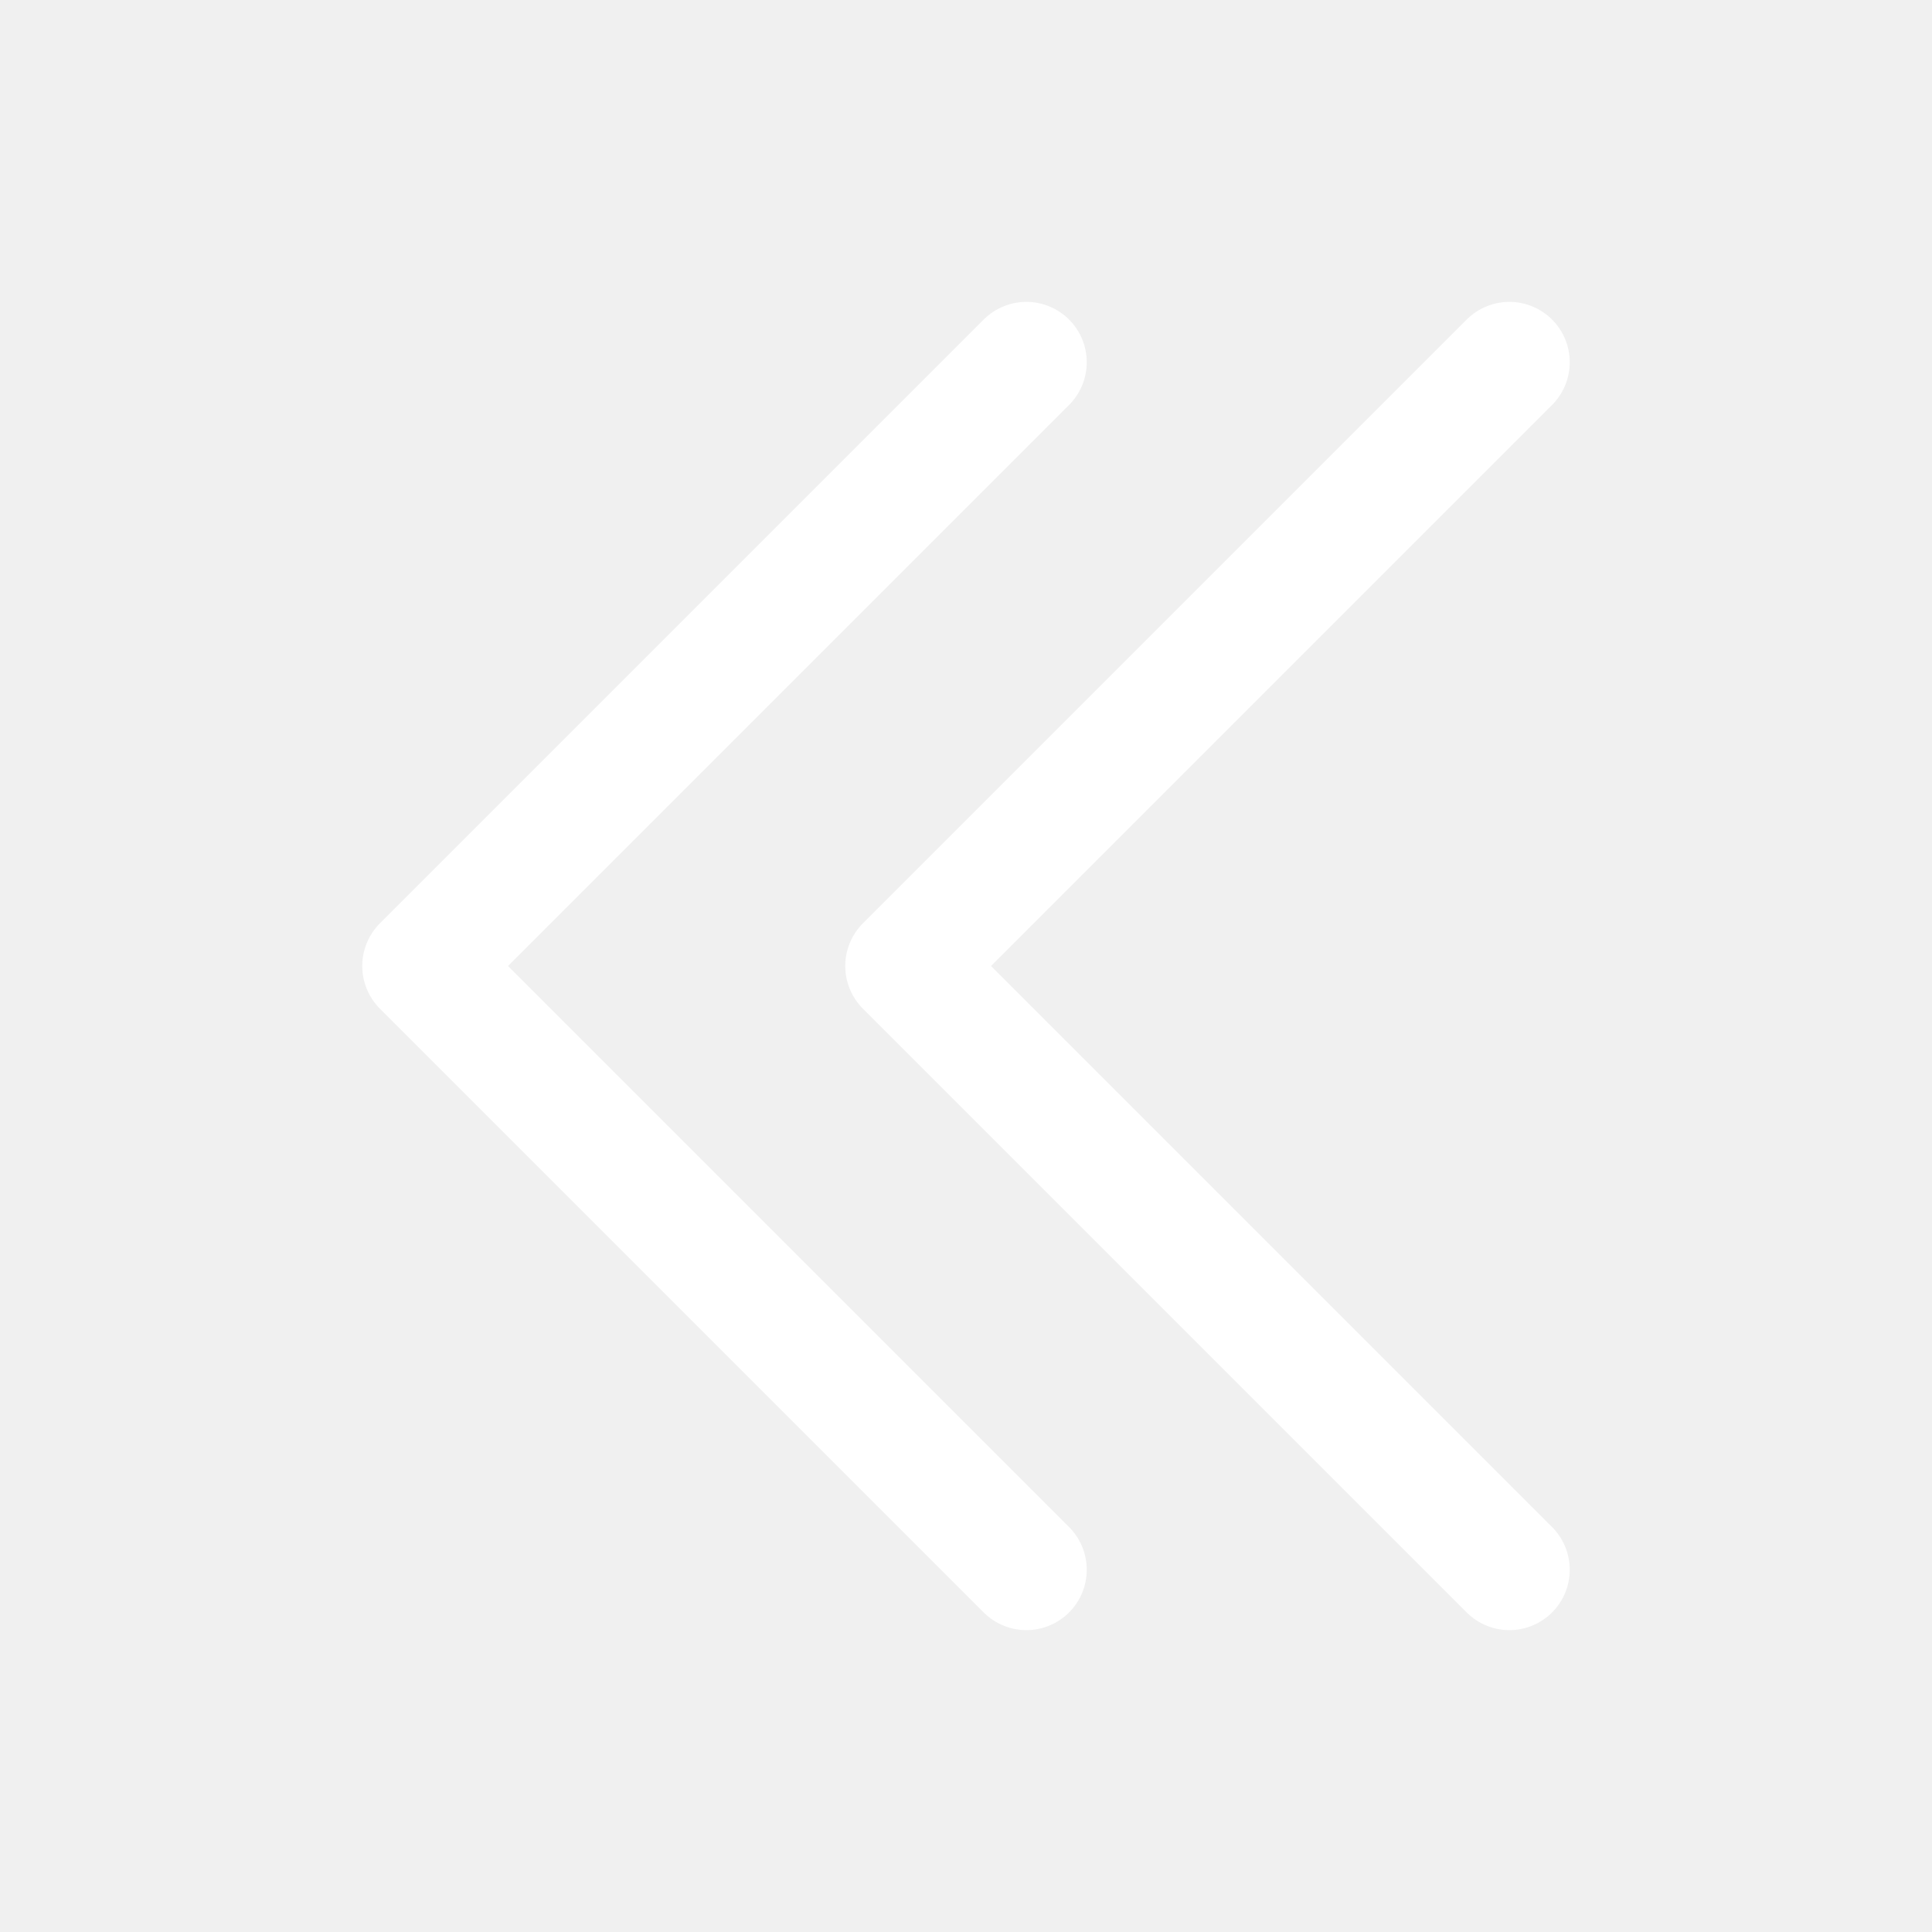
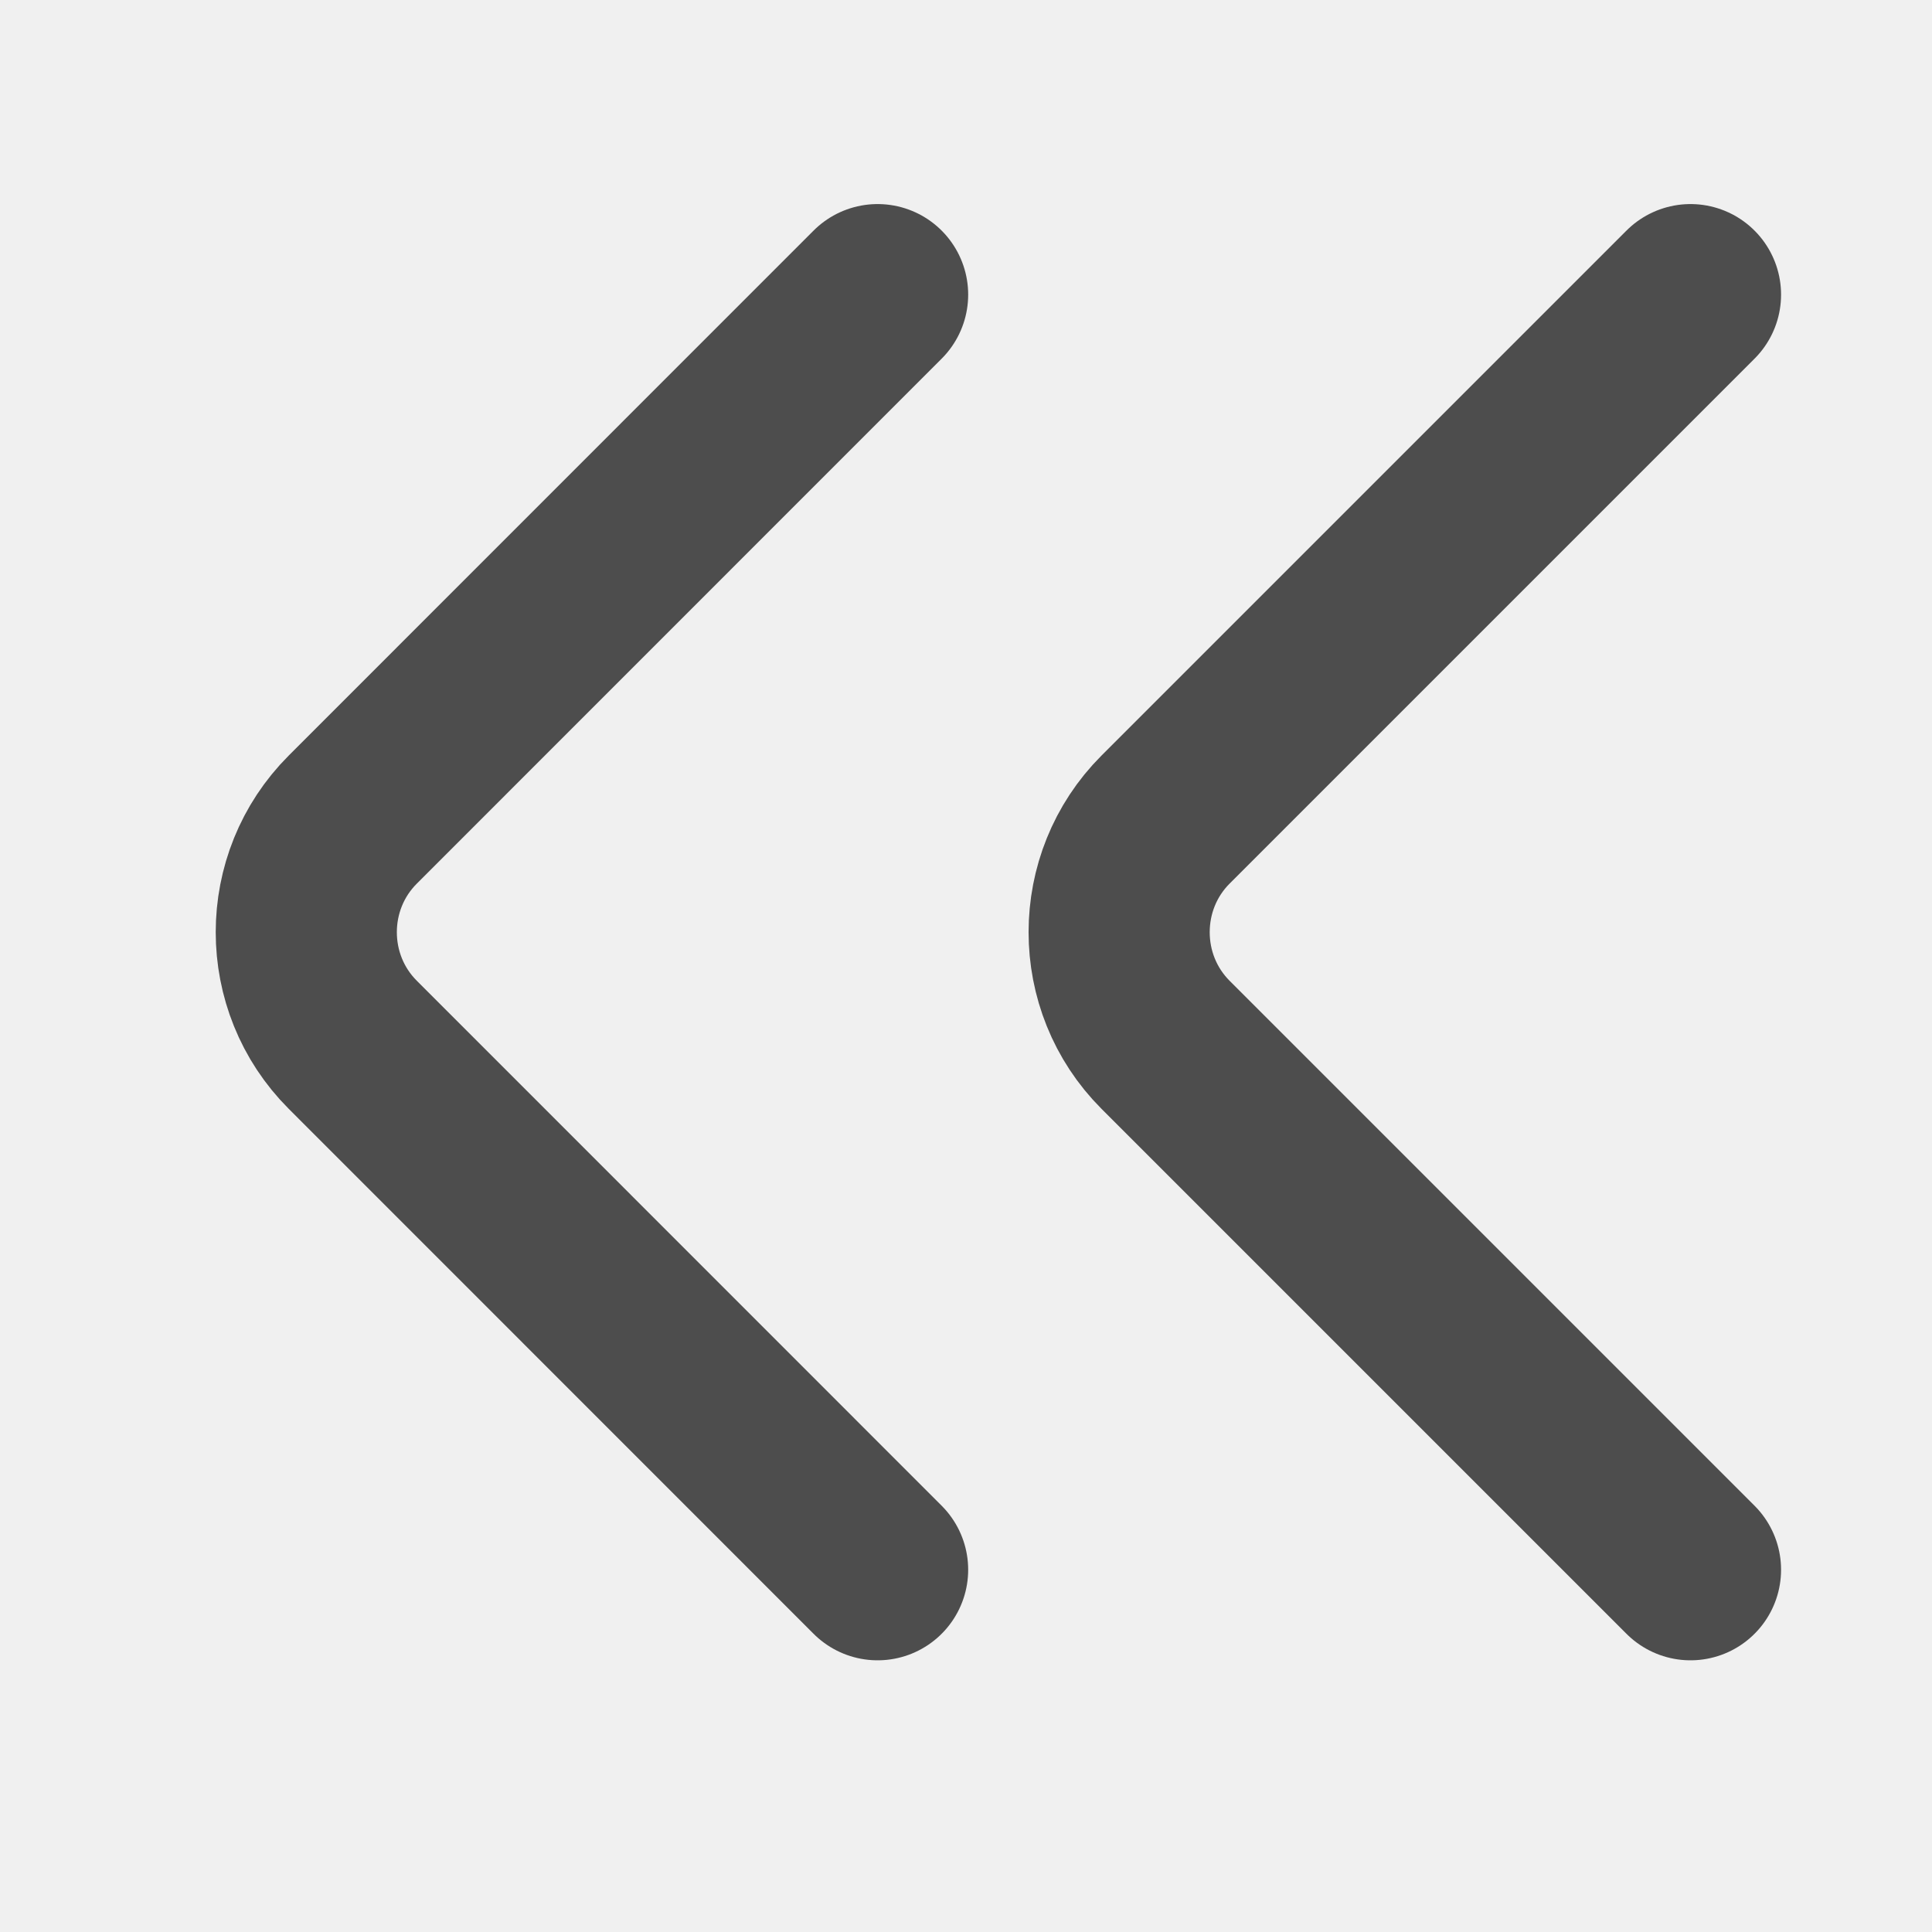
- <svg xmlns="http://www.w3.org/2000/svg" width="100%" height="100%" viewBox="0 0 24 24" fill="none">
-   <path d="M18.75 19.5L11.25 12L18.75 4.5M12.75 19.5L5.25 12L12.75 4.5" stroke="white" stroke-width="1.5" stroke-linecap="round" stroke-linejoin="round" />
+ <svg xmlns="http://www.w3.org/2000/svg" width="16" height="16" viewBox="0 0 16 16" fill="none">
+   <path d="M14 2.44L9.653 6.787C9.14 7.3 9.14 8.14 9.653 8.653L14 13" stroke="#4D4D4D" stroke-width="1.5" stroke-miterlimit="10" stroke-linecap="round" stroke-linejoin="round" />
+   <path d="M7.268 2.44L2.922 6.787C2.408 7.3 2.408 8.14 2.922 8.653L7.268 13" stroke="#4D4D4D" stroke-width="1.5" stroke-miterlimit="10" stroke-linecap="round" stroke-linejoin="round" />
</svg>
